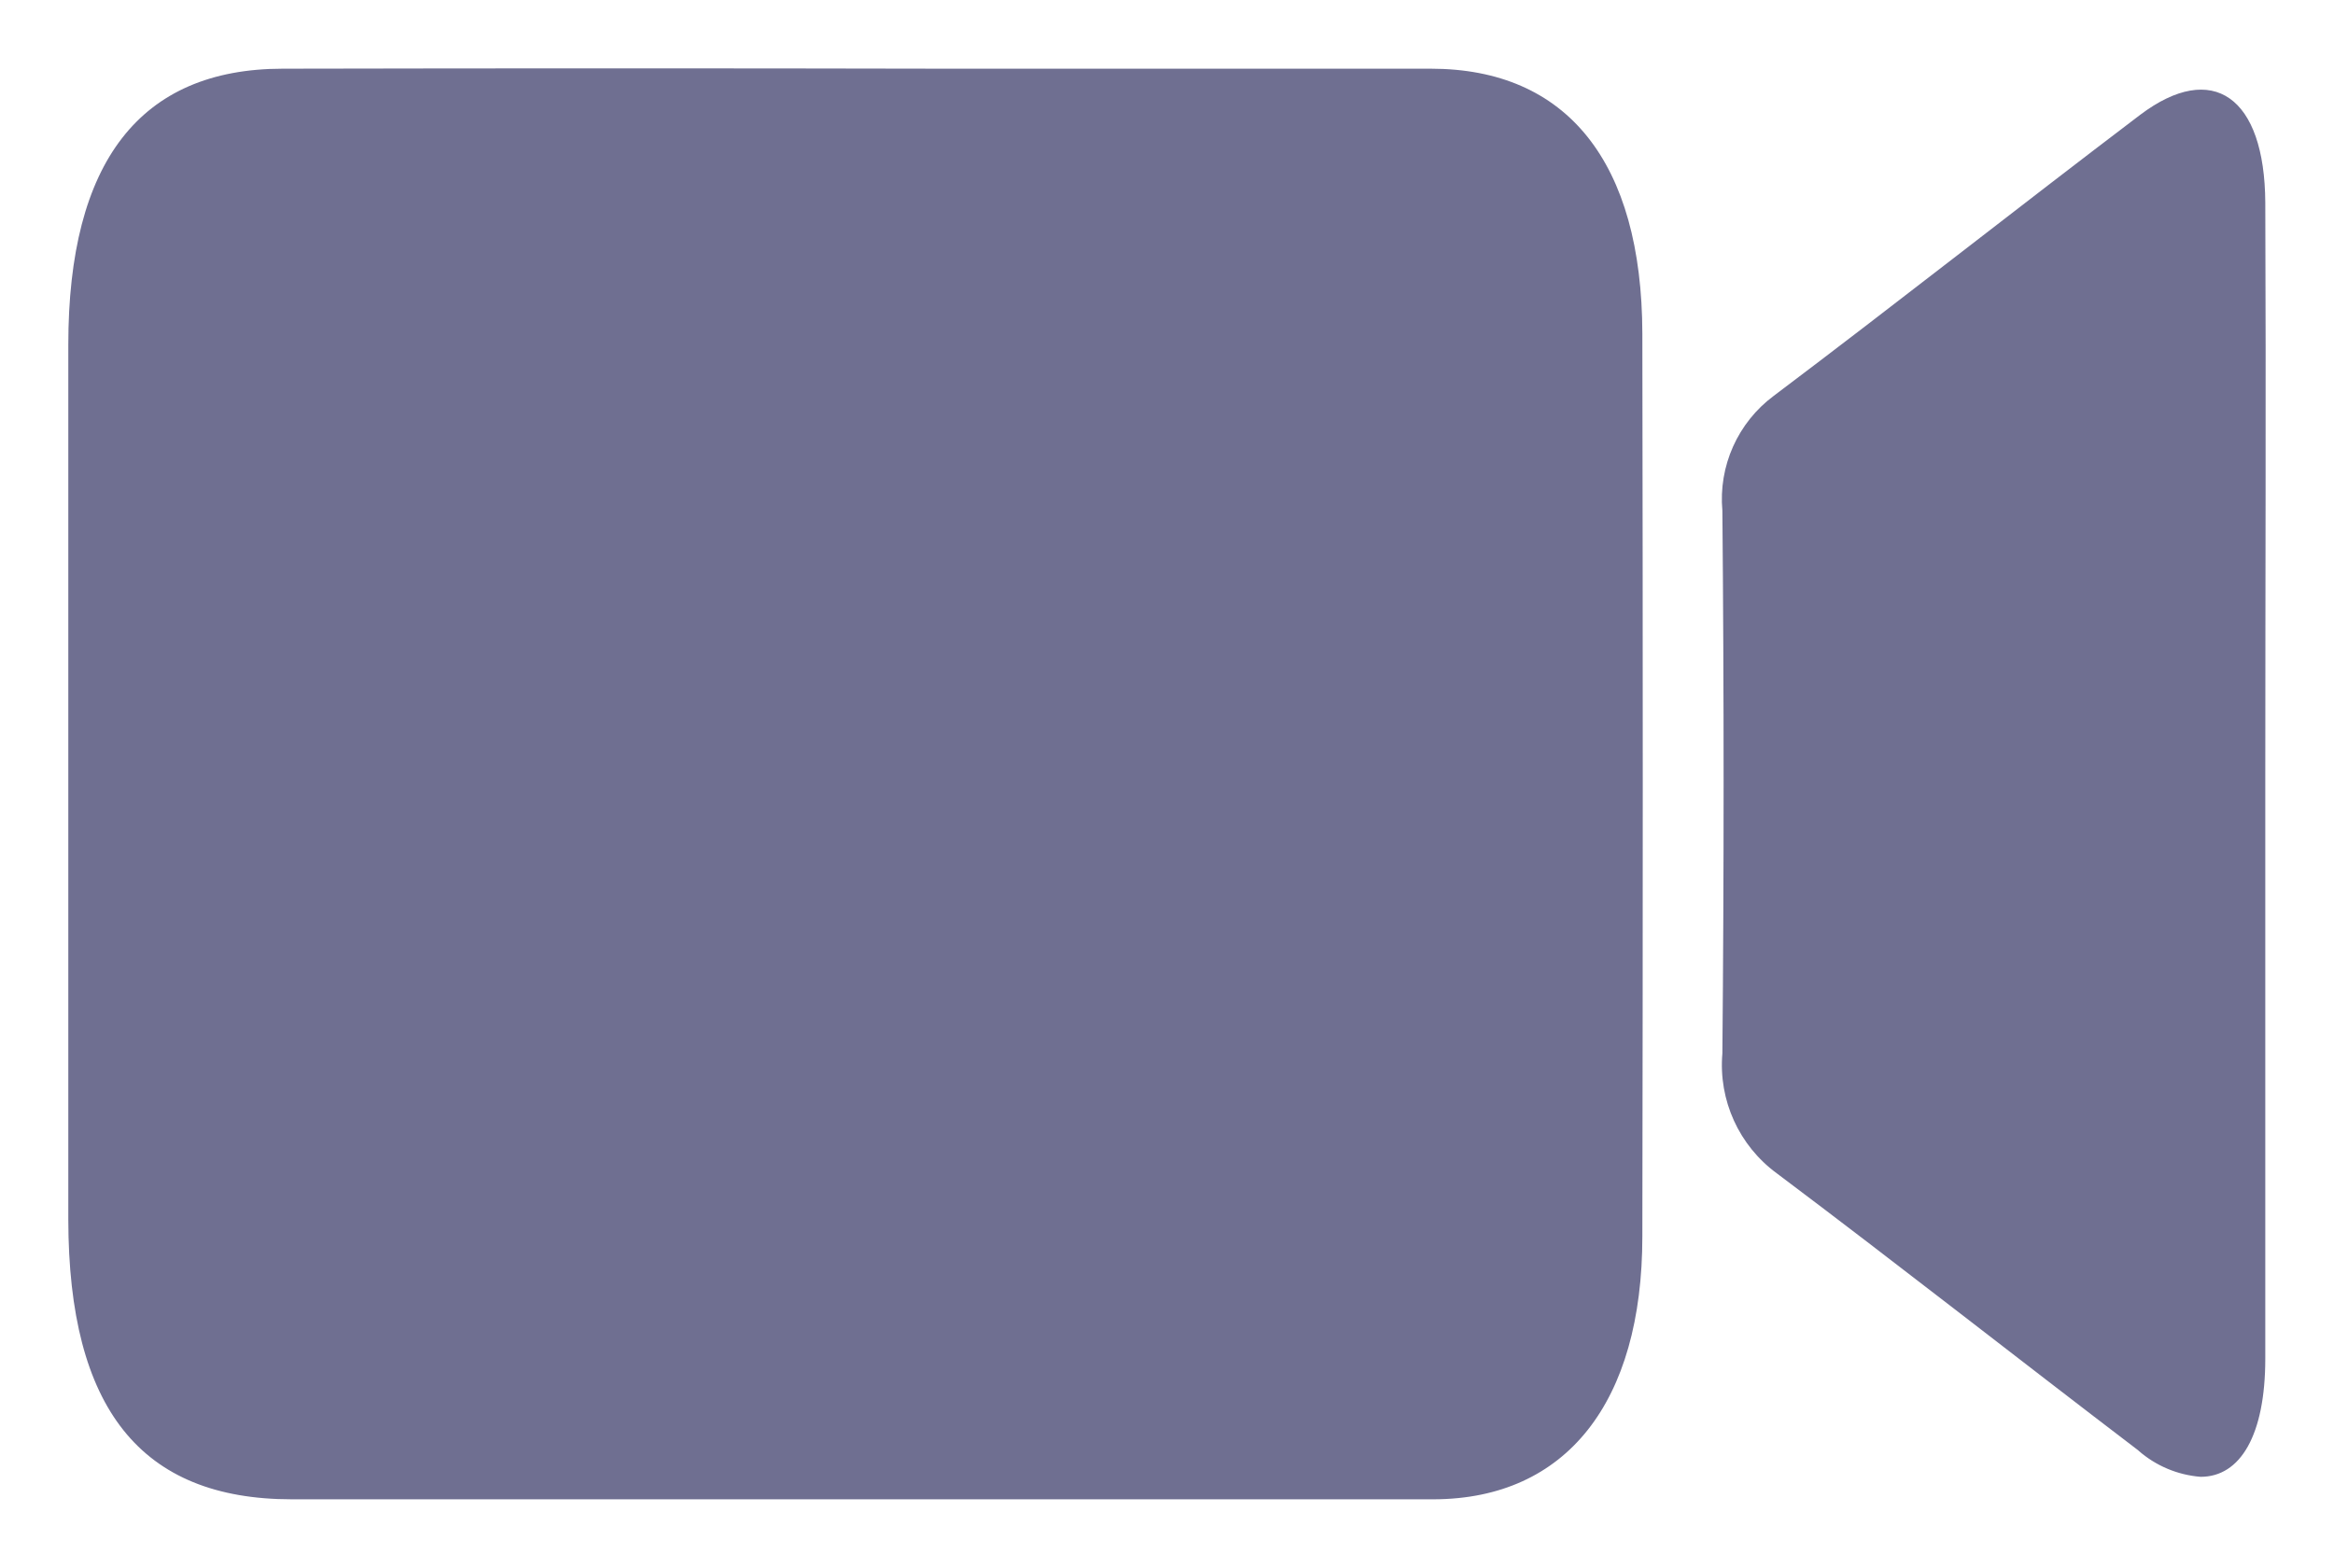
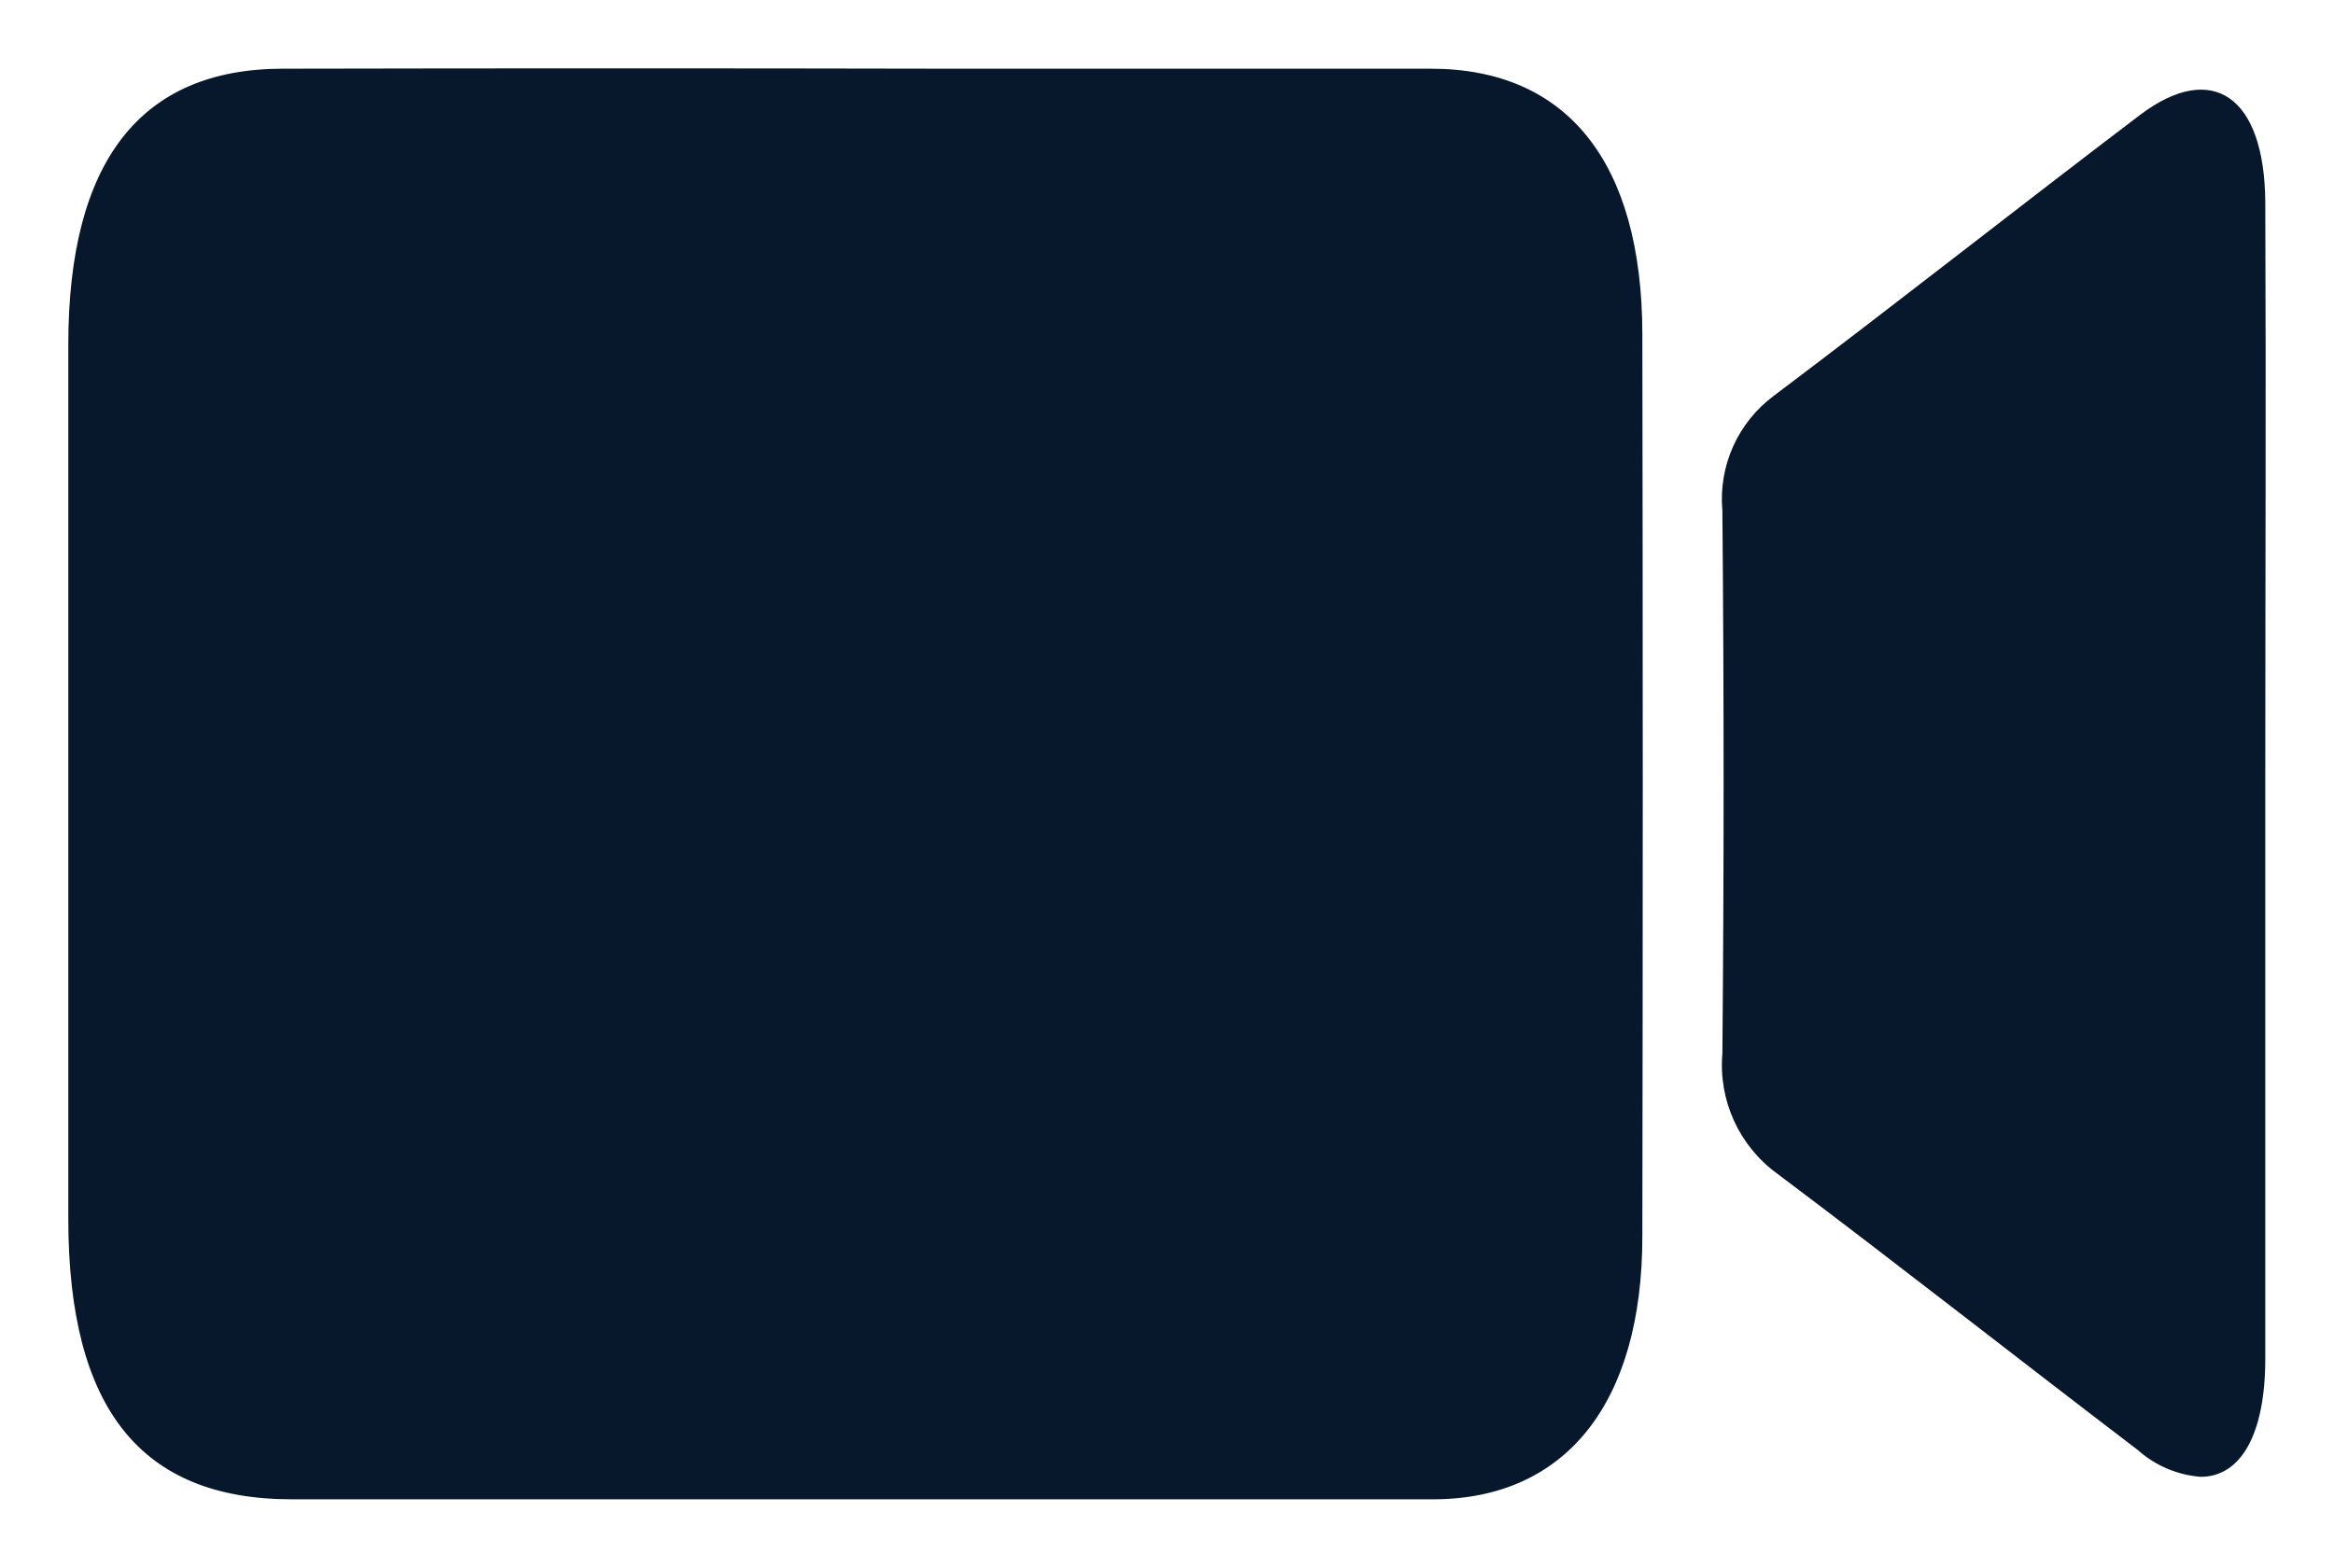
<svg xmlns="http://www.w3.org/2000/svg" width="17.119" height="11.501" viewBox="0 0 17.119 11.501">
-   <path id="Union_13" data-name="Union 13" d="M4381.77,1887.5h-1.475c-.885,0-1.77,0-2.655,0-1.108,0-1.637-.667-1.639-2.052q0-1.1,0-2.2v-2.019q0-1.1,0-2.2c0-1.341.526-2.024,1.572-2.025q2.435-.005,4.868,0h.4q1.576,0,3.153,0c1,0,1.549.686,1.552,1.944q.006,3.311,0,6.623c0,1.219-.559,1.924-1.526,1.929-.59,0-1.182,0-1.772,0Zm9.416-.357c-.886-.675-1.764-1.366-2.653-2.034a.985.985,0,0,1-.4-.88q.018-1.99,0-3.982a.944.944,0,0,1,.377-.843c.9-.678,1.789-1.38,2.688-2.062.531-.4.913-.133.917.645.006,1.413,0,2.827,0,4.24h0c0,1.414,0,2.827,0,4.24,0,.563-.183.868-.474.868A.786.786,0,0,1,4391.185,1887.143Z" transform="translate(-4375.5 -1876.5)" fill="#6f6f91" stroke="rgba(0,0,0,0)" stroke-width="1" />
+   <path id="Union_12" data-name="Union 12" d="M4381.77,1887.5h-1.475c-.885,0-1.77,0-2.655,0-1.108,0-1.637-.667-1.639-2.052q0-1.1,0-2.2v-2.019q0-1.1,0-2.2c0-1.341.526-2.024,1.572-2.025q2.435-.005,4.868,0h.4q1.576,0,3.153,0c1,0,1.549.686,1.552,1.944q.006,3.311,0,6.623c0,1.219-.559,1.924-1.526,1.929-.59,0-1.182,0-1.772,0Zm9.416-.357c-.886-.675-1.764-1.366-2.653-2.034a.985.985,0,0,1-.4-.88q.018-1.99,0-3.982a.944.944,0,0,1,.377-.843c.9-.678,1.789-1.38,2.688-2.062.531-.4.913-.133.917.645.006,1.413,0,2.827,0,4.24h0c0,1.414,0,2.827,0,4.24,0,.563-.183.868-.474.868A.786.786,0,0,1,4391.185,1887.143Z" transform="translate(-4375.5 -1876.5)" fill="#07182d" stroke="rgba(0,0,0,0)" stroke-width="1" />
</svg>
